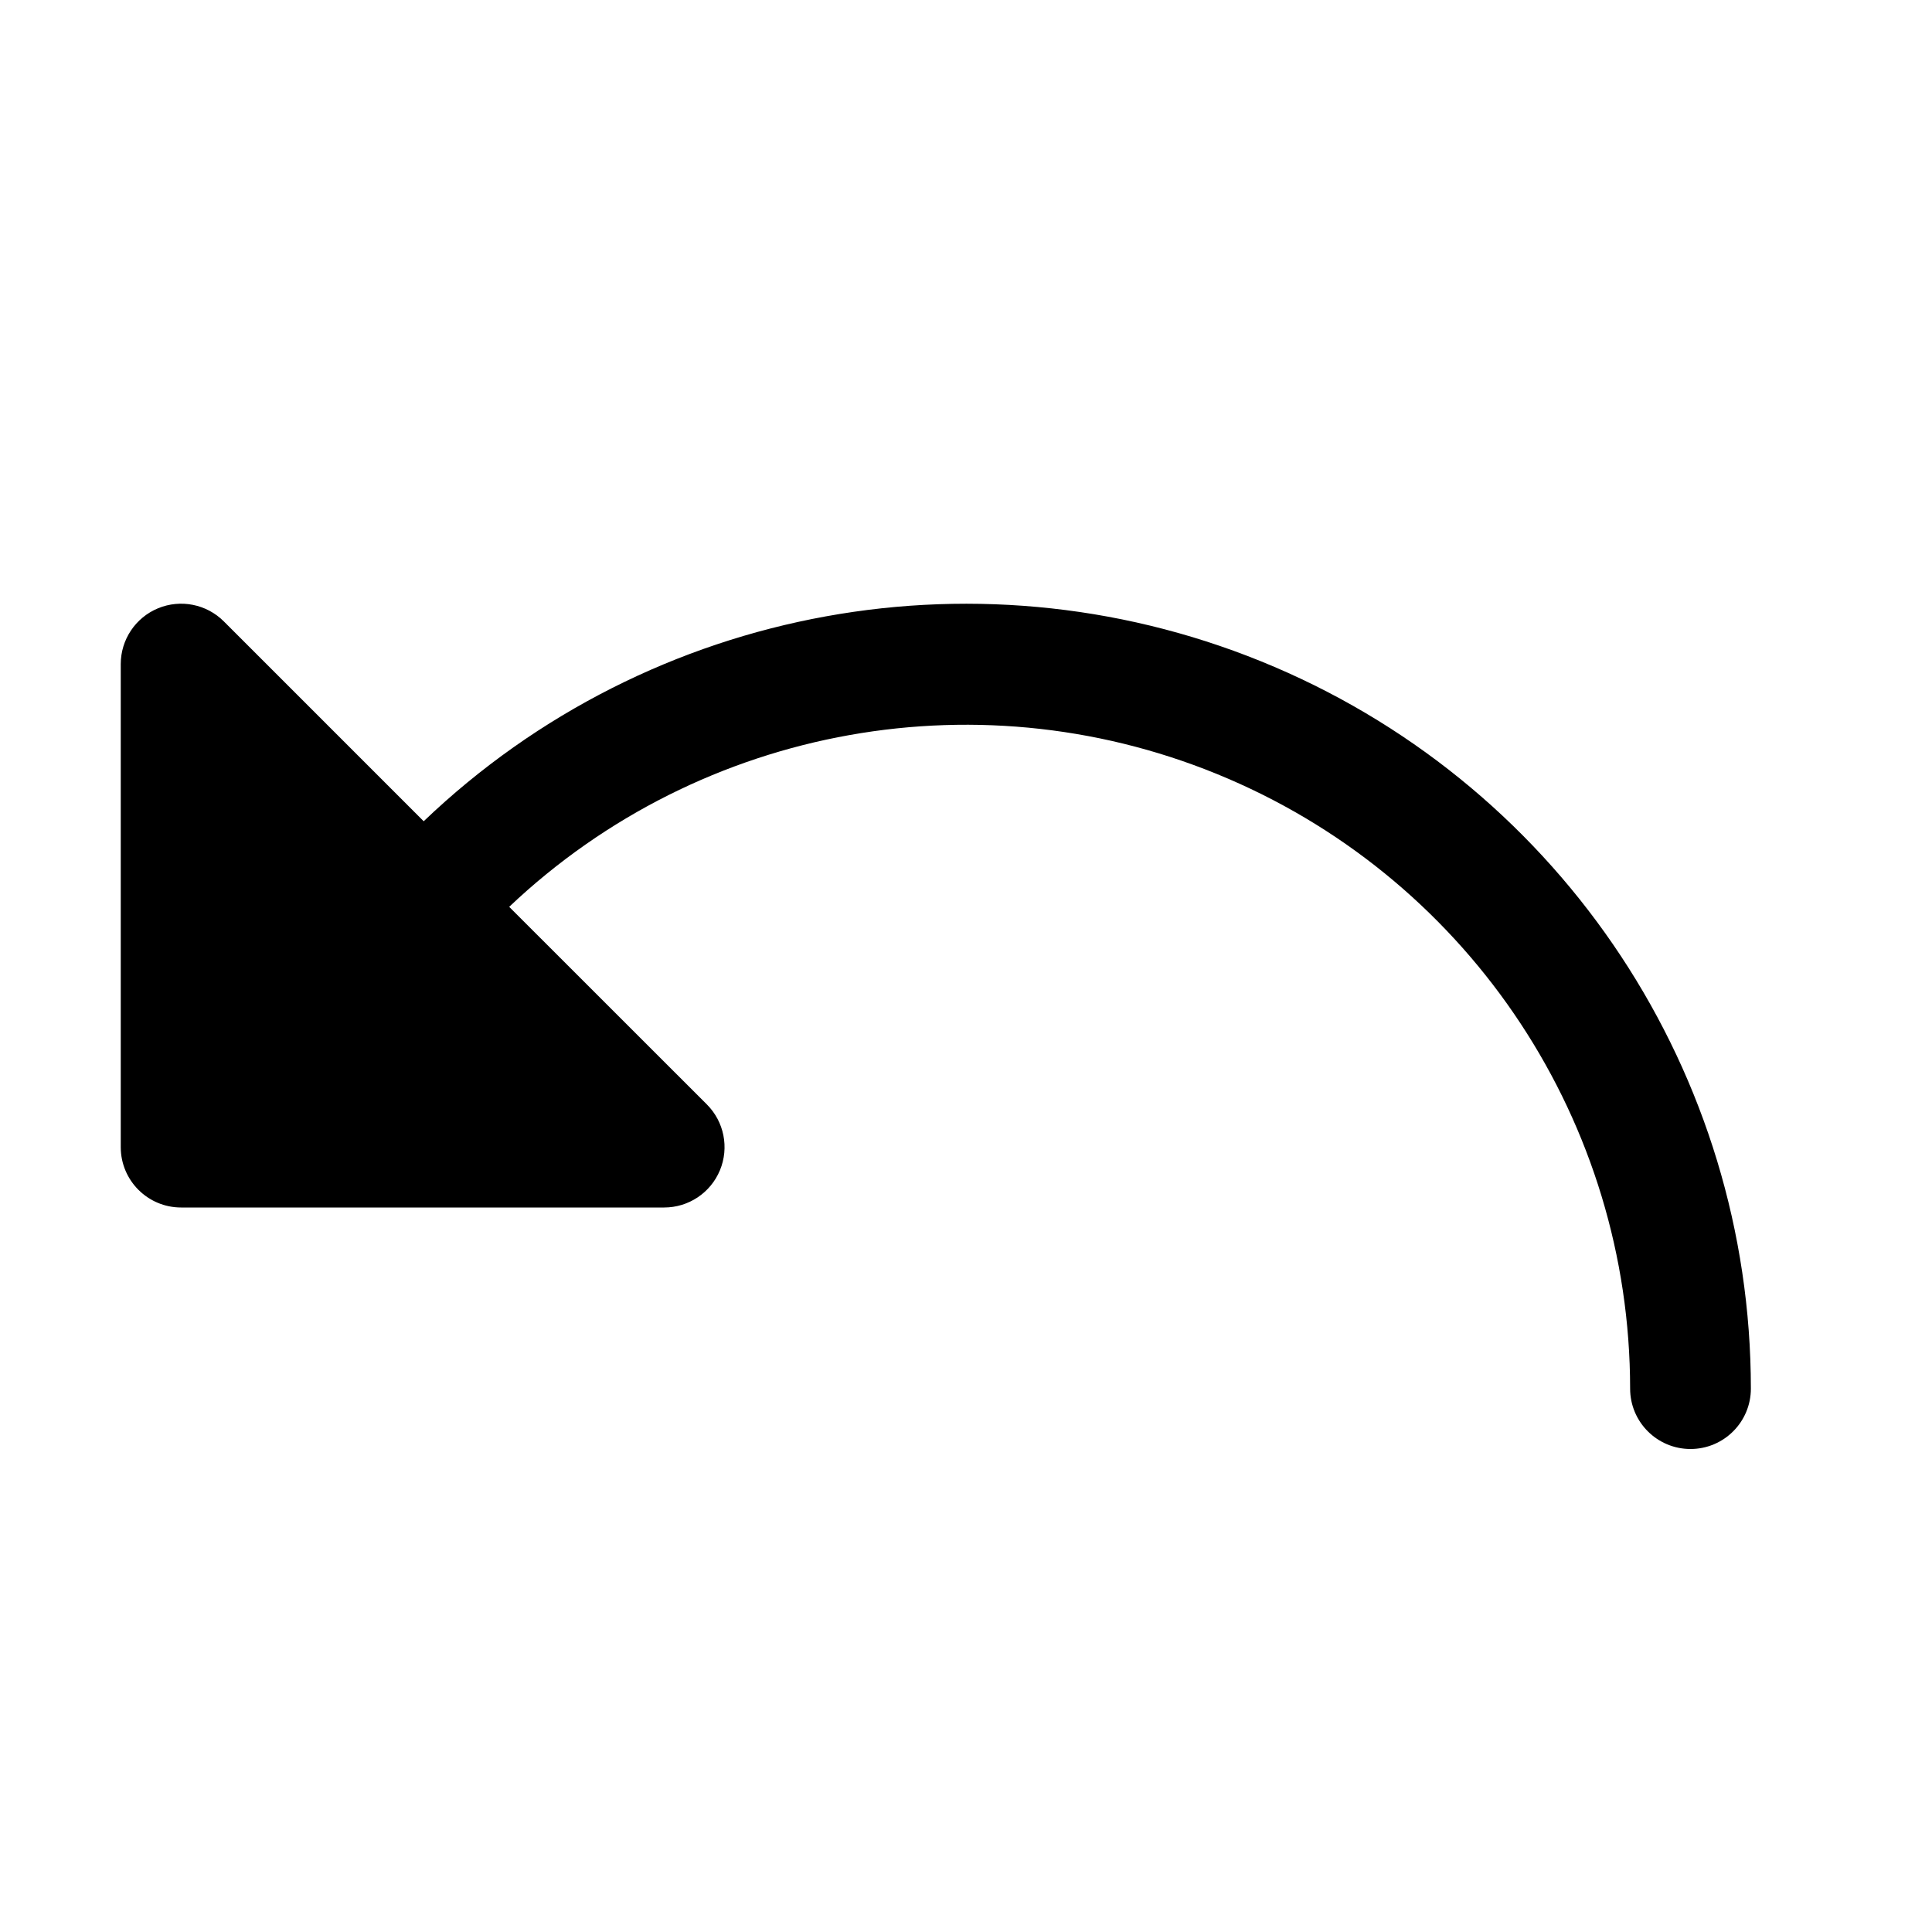
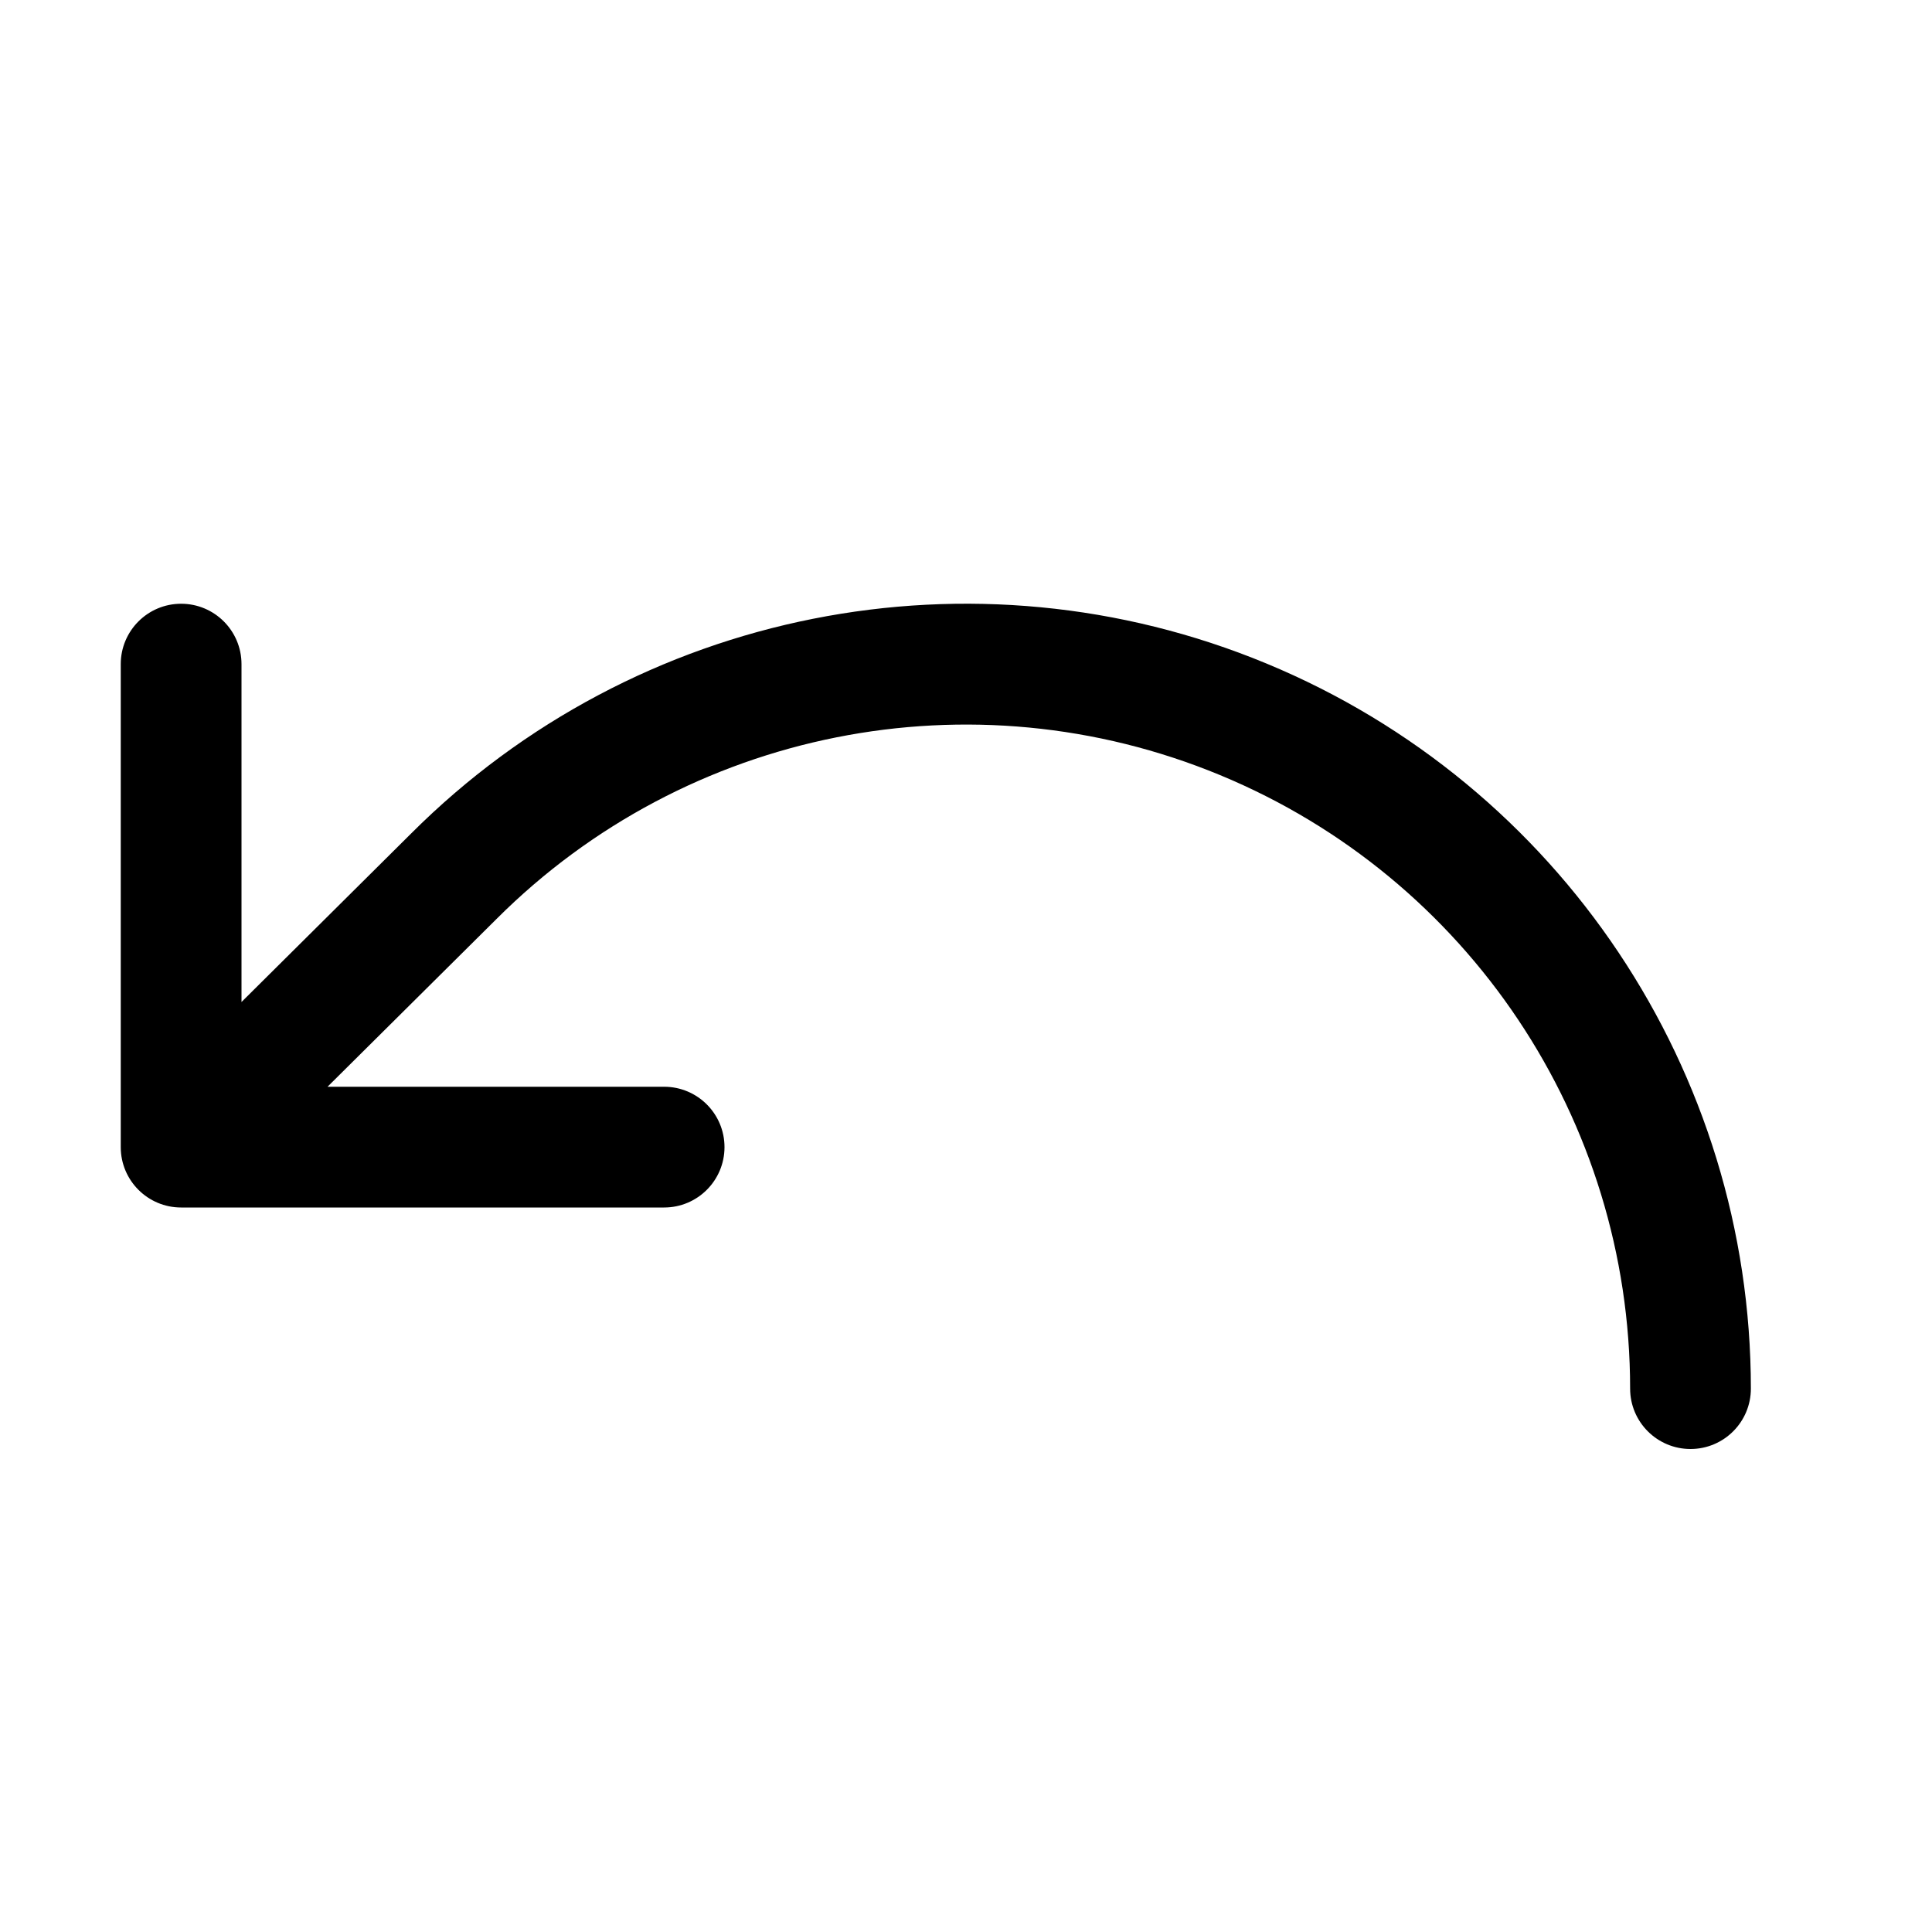
<svg xmlns="http://www.w3.org/2000/svg" viewBox="0 0 256 256" fill="currentColor">
-   <path d="M232,184a8,8,0,0,1-16,0A88,88,0,0,0,67.47,120.16l26.19,26.18A8,8,0,0,1,88,160H24a8,8,0,0,1-8-8V88a8,8,0,0,1,13.66-5.66l26.48,26.48A104,104,0,0,1,232,184Z" />
+   <path d="M232,184a8,8,0,0,1-16,0A88,88,0,0,0,65.78,121.78L43.4,144H88a8,8,0,0,1,0,16H24a8,8,0,0,1-8-8V88a8,8,0,0,1,16,0v44.77l22.48-22.33A104,104,0,0,1,232,184Z" />
</svg>
